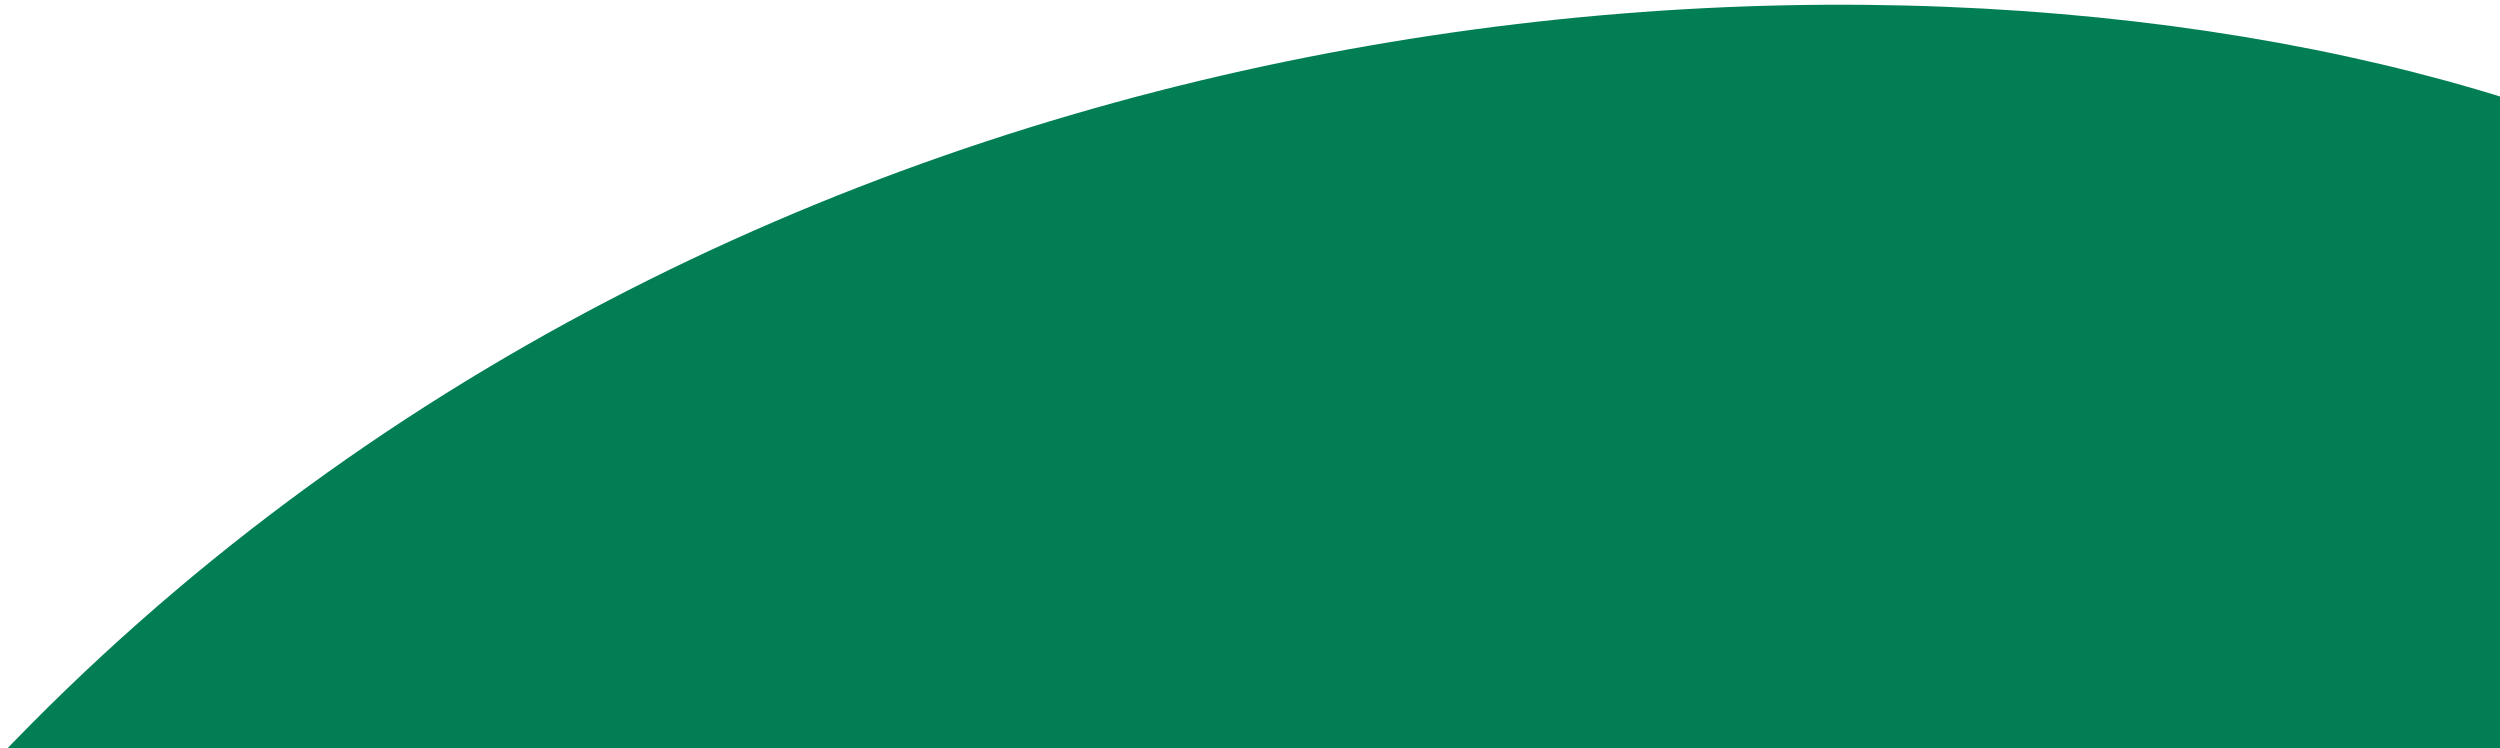
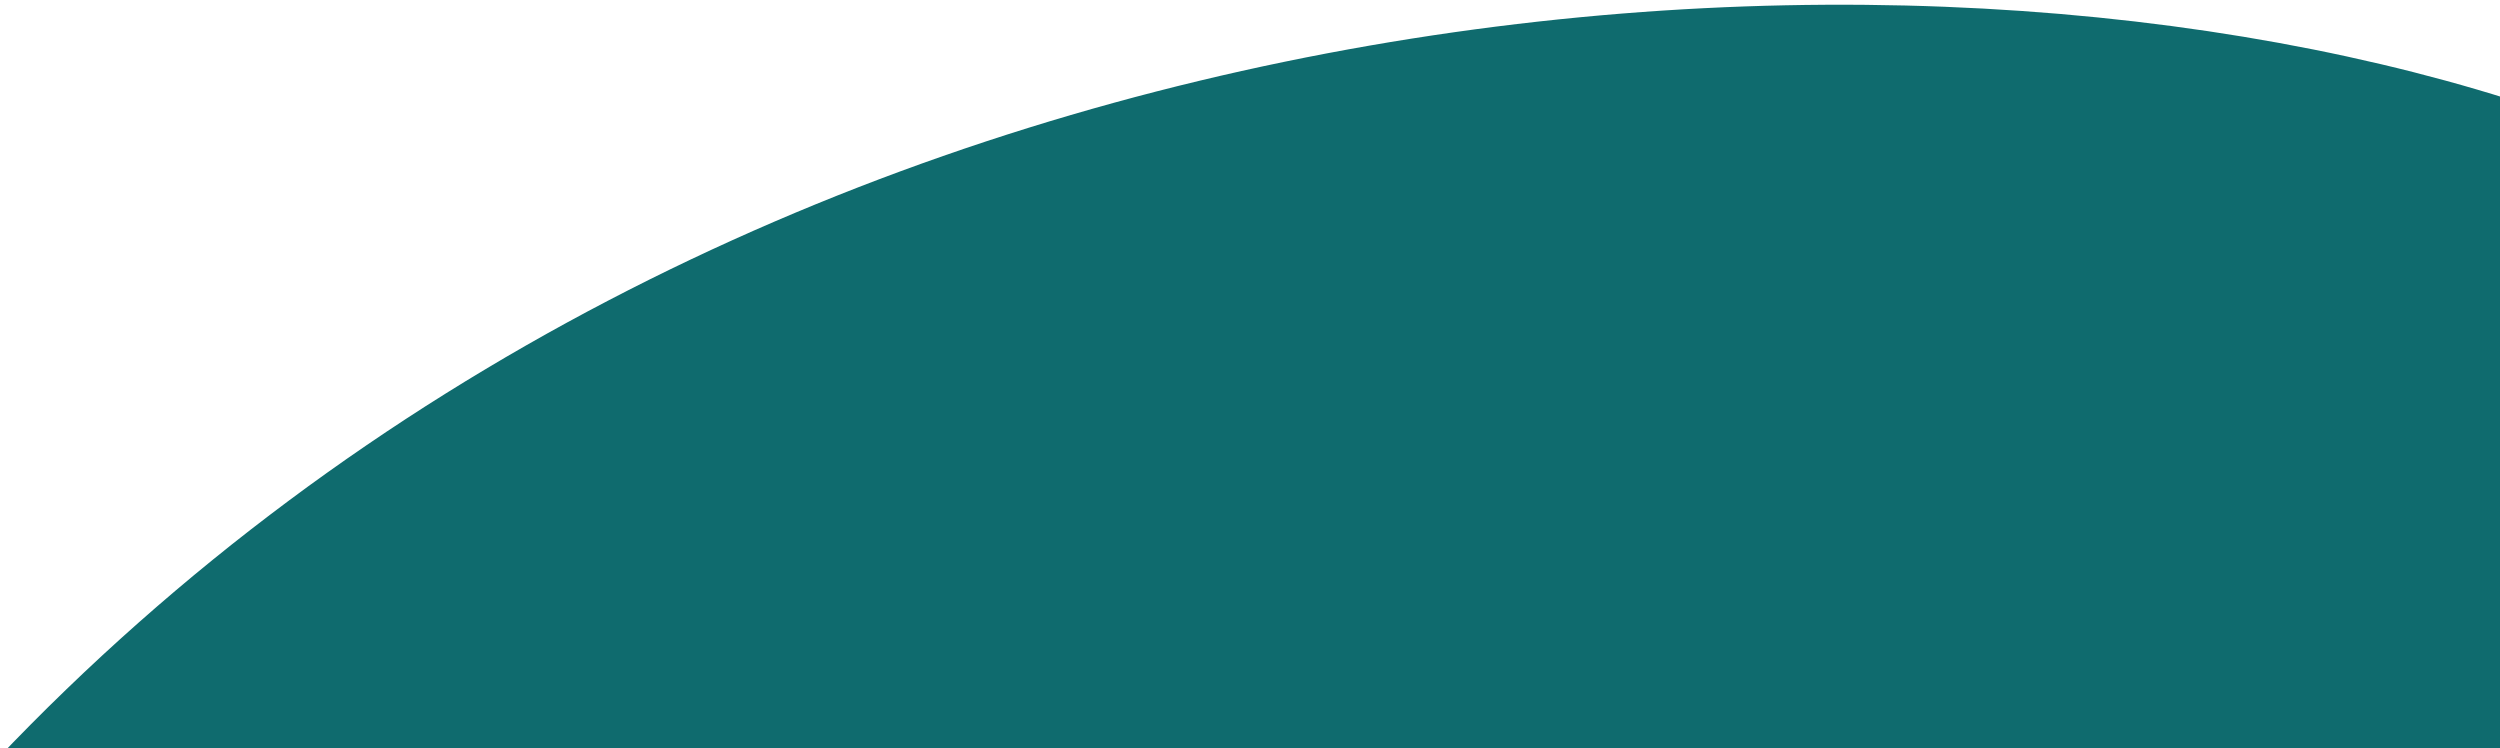
<svg xmlns="http://www.w3.org/2000/svg" width="321px" height="96px" viewBox="0 0 321 96" version="1.1">
  <g id="Artboard" stroke="none" stroke-width="1" fill="none" fill-rule="evenodd">
-     <g id="reinvention" transform="translate(-0.5, 0.6074)" fill="#027E54" fill-rule="nonzero">
+     <g id="reinvention" transform="translate(-0.5, 0.6074)" fill="#0F6B6E" fill-rule="nonzero">
      <path d="M322.52,12.099 C238.997,-14.196 94.592,-2.624 0,97 L322.52,97 L322.52,12.099 Z" id="Path" />
    </g>
  </g>
</svg>
